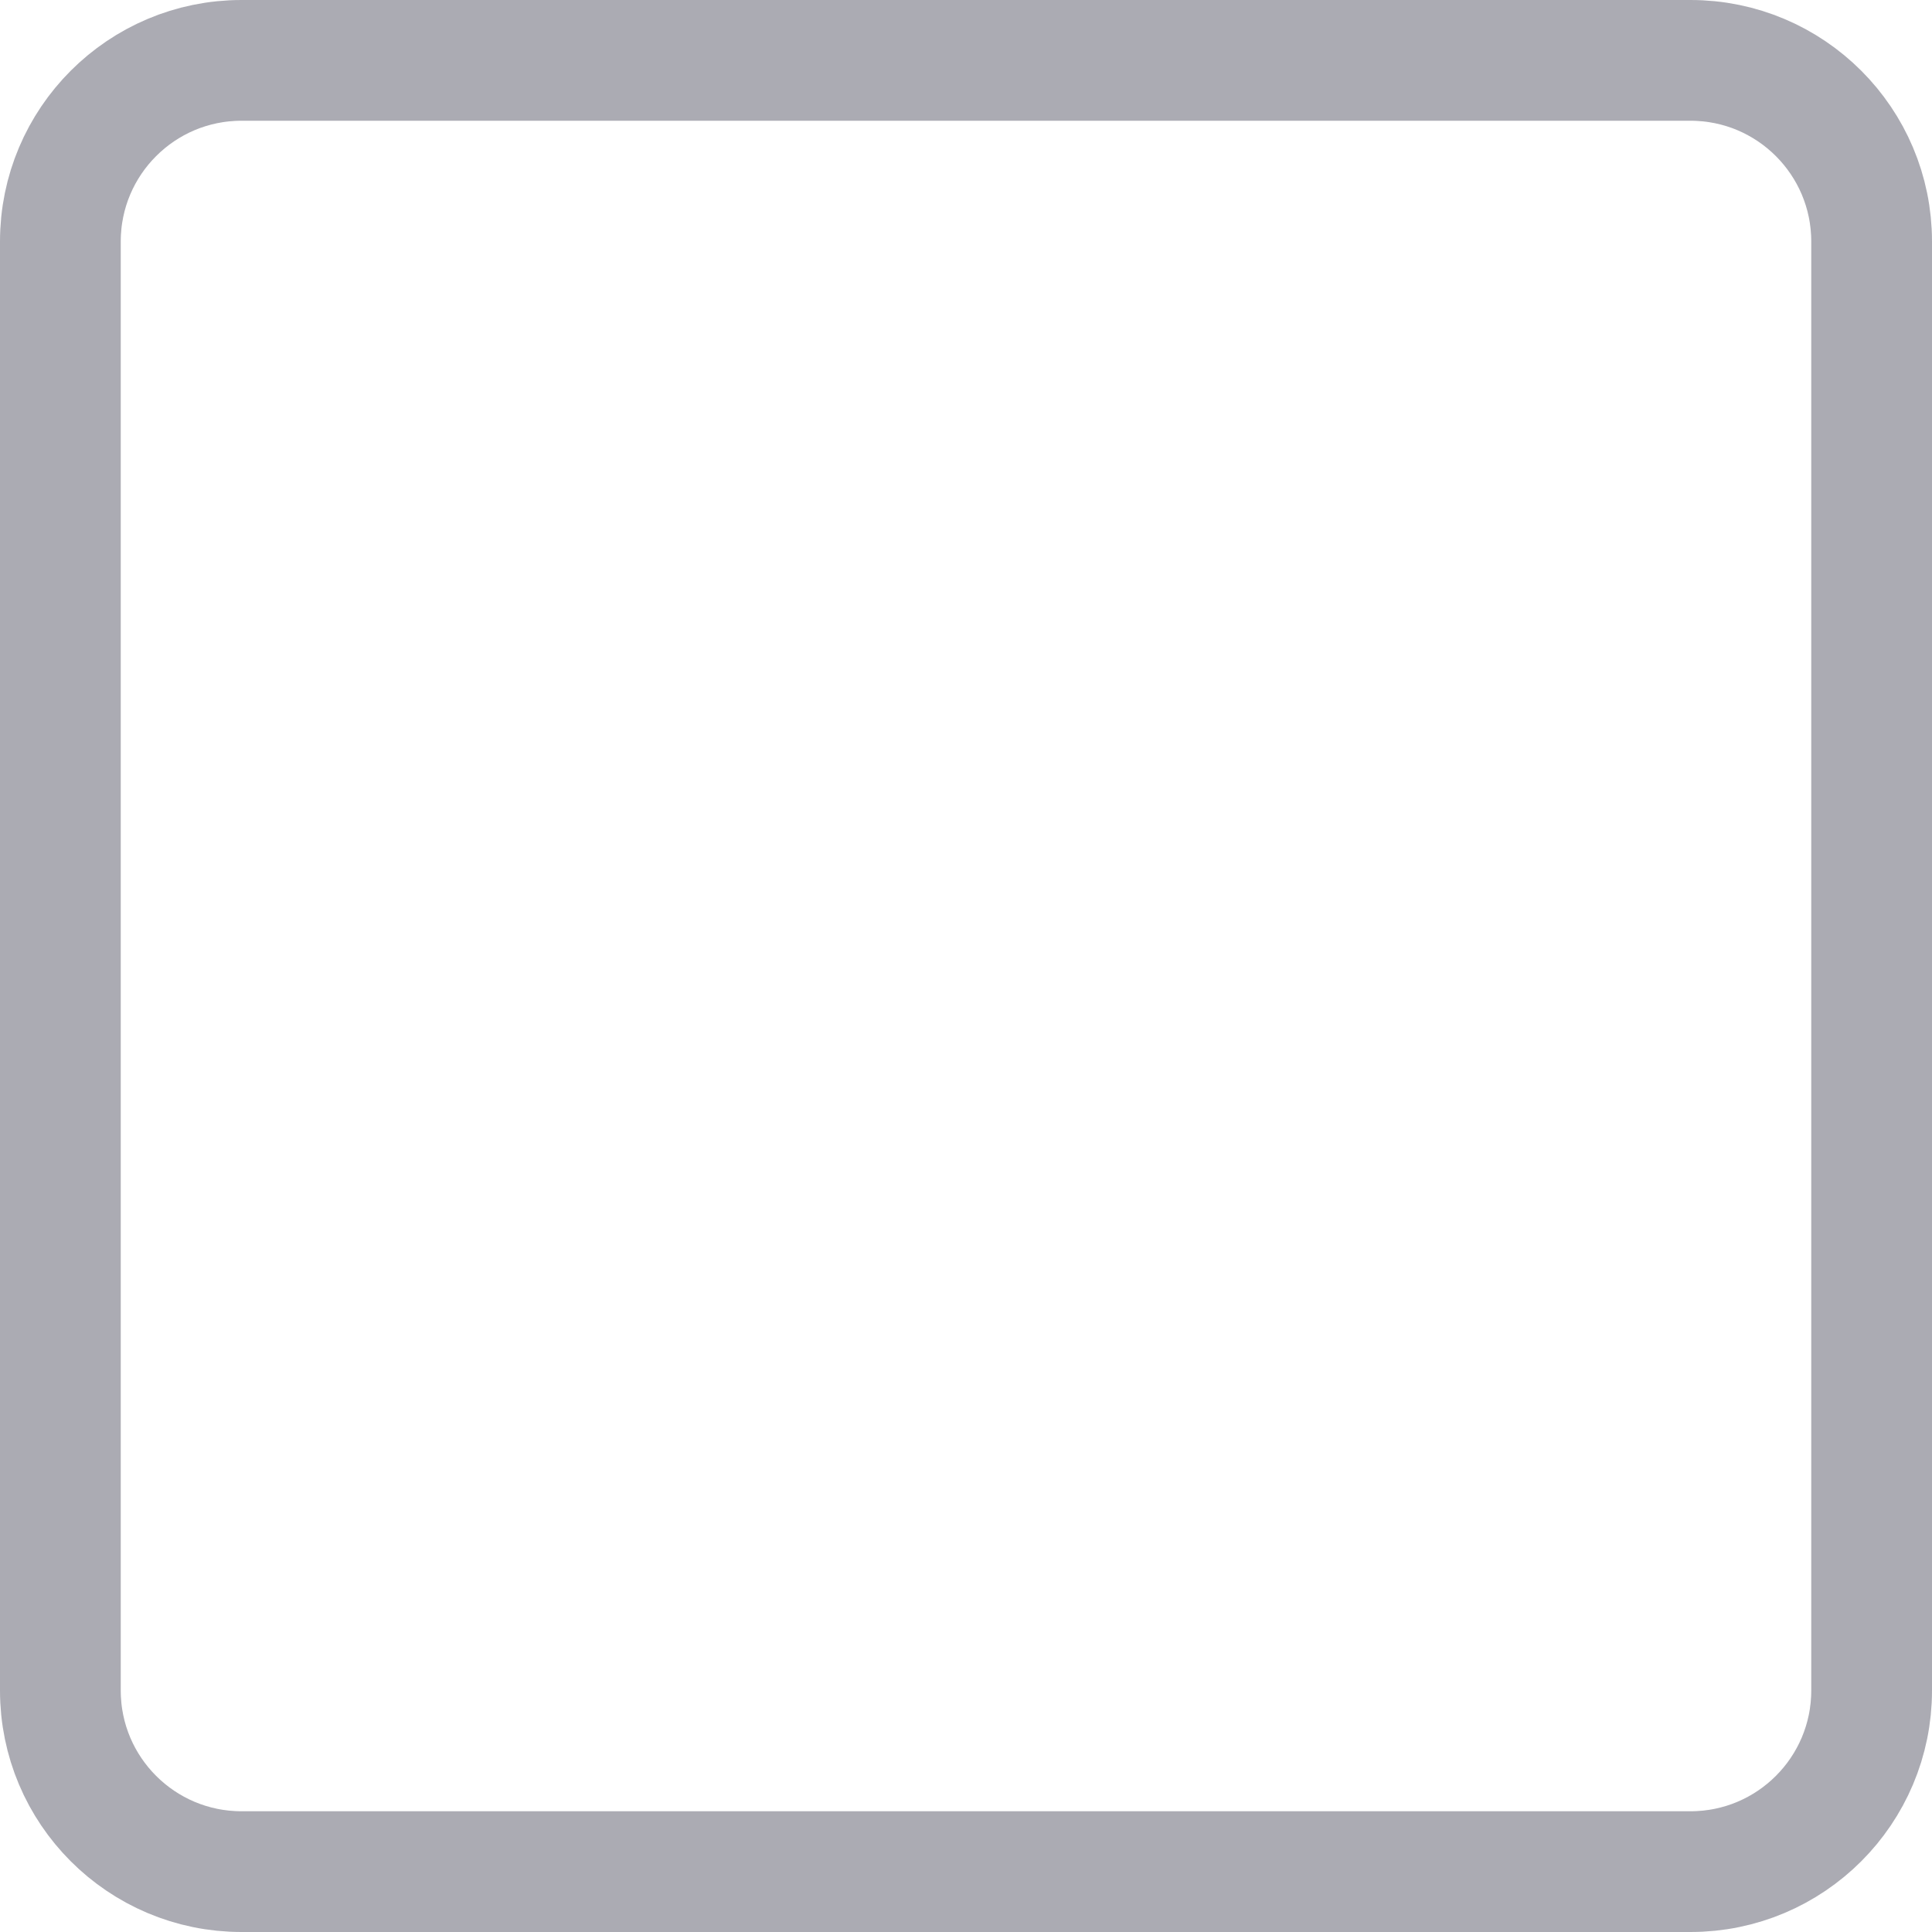
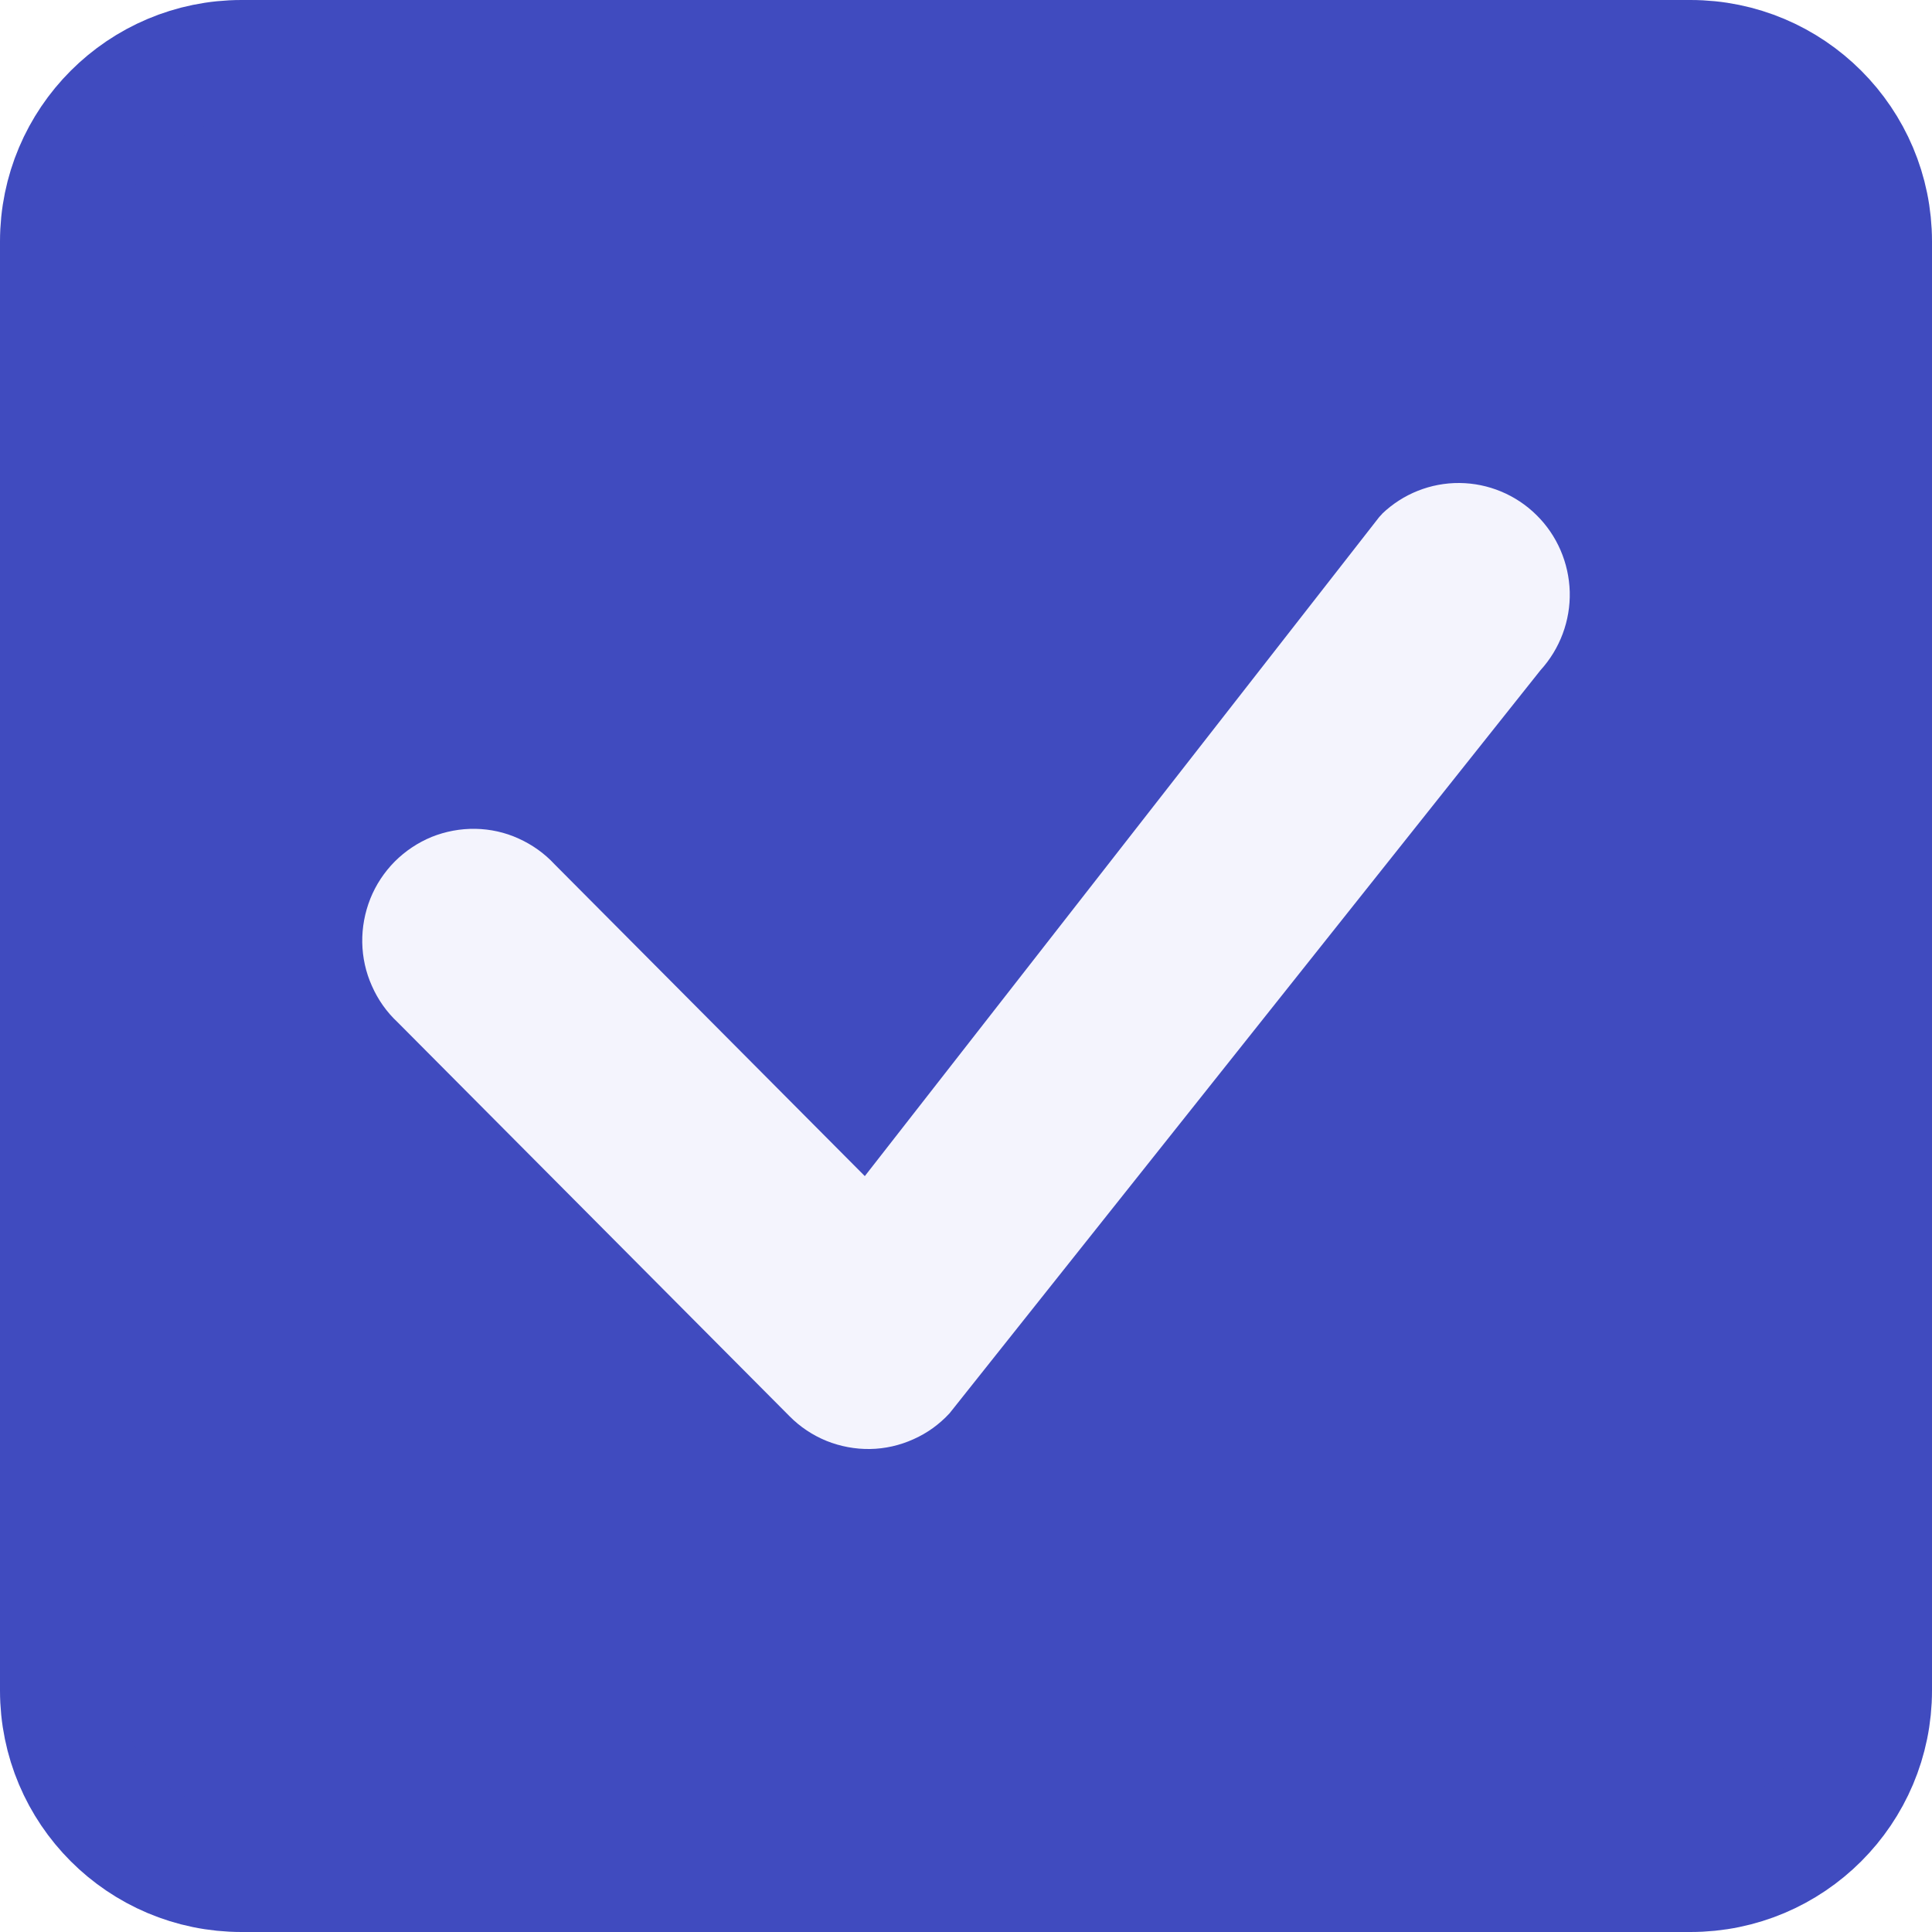
<svg xmlns="http://www.w3.org/2000/svg" width="16" height="16" viewBox="0 0 16 16" fill="none">
-   <g id="Checkbox">
-     <rect x="0.5" y="0.5" width="15" height="15" rx="1.5" stroke="#2E2F42" stroke-opacity="0.4" />
+   <g id="Property 1=click">
+     <rect x="0.5" y="0.5" width="15" height="15" rx="1.5" fill="#404BBF" />
+     <path id="Vector" d="M11.446 4.255C11.618 4.09 11.848 3.998 12.087 4C12.325 4.002 12.554 4.097 12.724 4.265C12.895 4.433 12.993 4.661 13 4.901C13.006 5.14 12.919 5.373 12.758 5.55L7.864 11.704C7.779 11.796 7.678 11.869 7.565 11.919C7.452 11.97 7.33 11.998 7.206 12C7.083 12.002 6.96 11.979 6.845 11.933C6.73 11.886 6.626 11.817 6.539 11.729L3.293 8.466C3.202 8.381 3.13 8.279 3.08 8.165C3.029 8.052 3.002 7.929 3 7.805C2.998 7.681 3.021 7.558 3.067 7.442C3.113 7.327 3.182 7.223 3.269 7.135C3.357 7.047 3.461 6.978 3.575 6.931C3.69 6.885 3.813 6.862 3.936 6.864C4.06 6.866 4.182 6.893 4.294 6.944C4.407 6.995 4.509 7.067 4.593 7.158L7.162 9.74L11.422 4.282C11.43 4.273 11.438 4.264 11.447 4.255H11.446Z" fill="#F4F4FD" />
+     <rect x="0.5" y="0.5" width="15" height="15" rx="1.5" stroke="#404BBF" />
  </g>
</svg>
